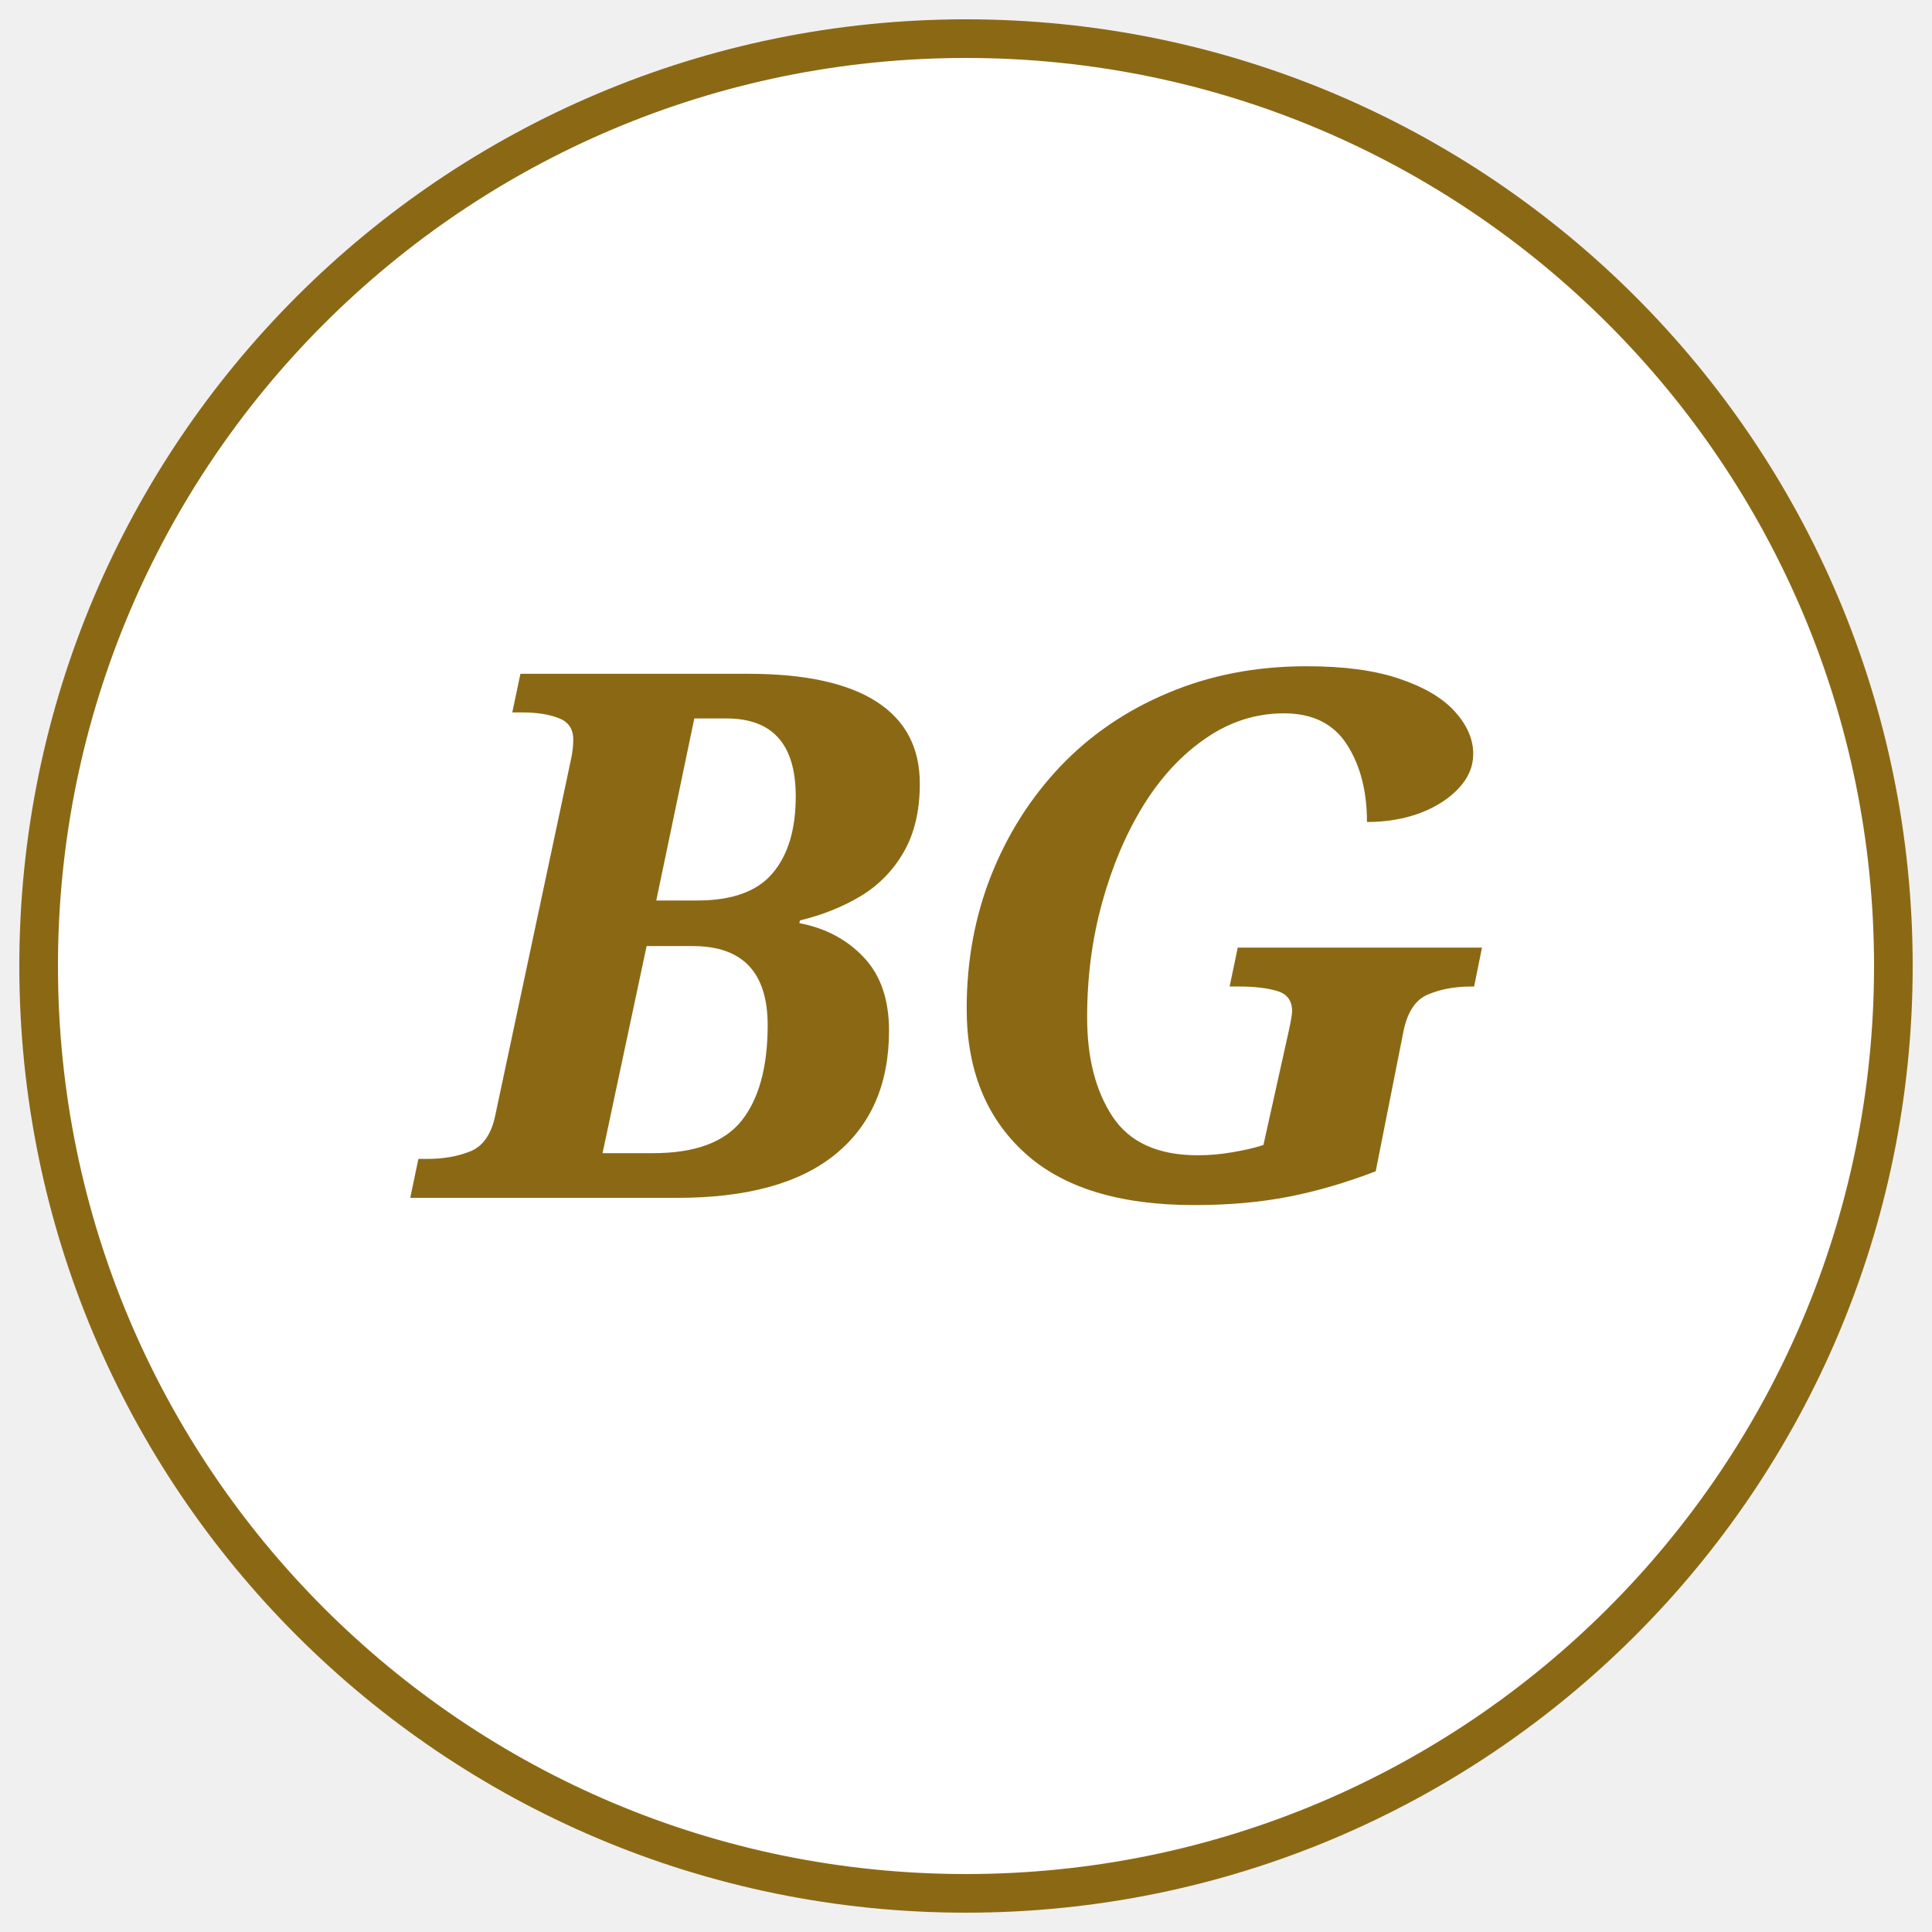
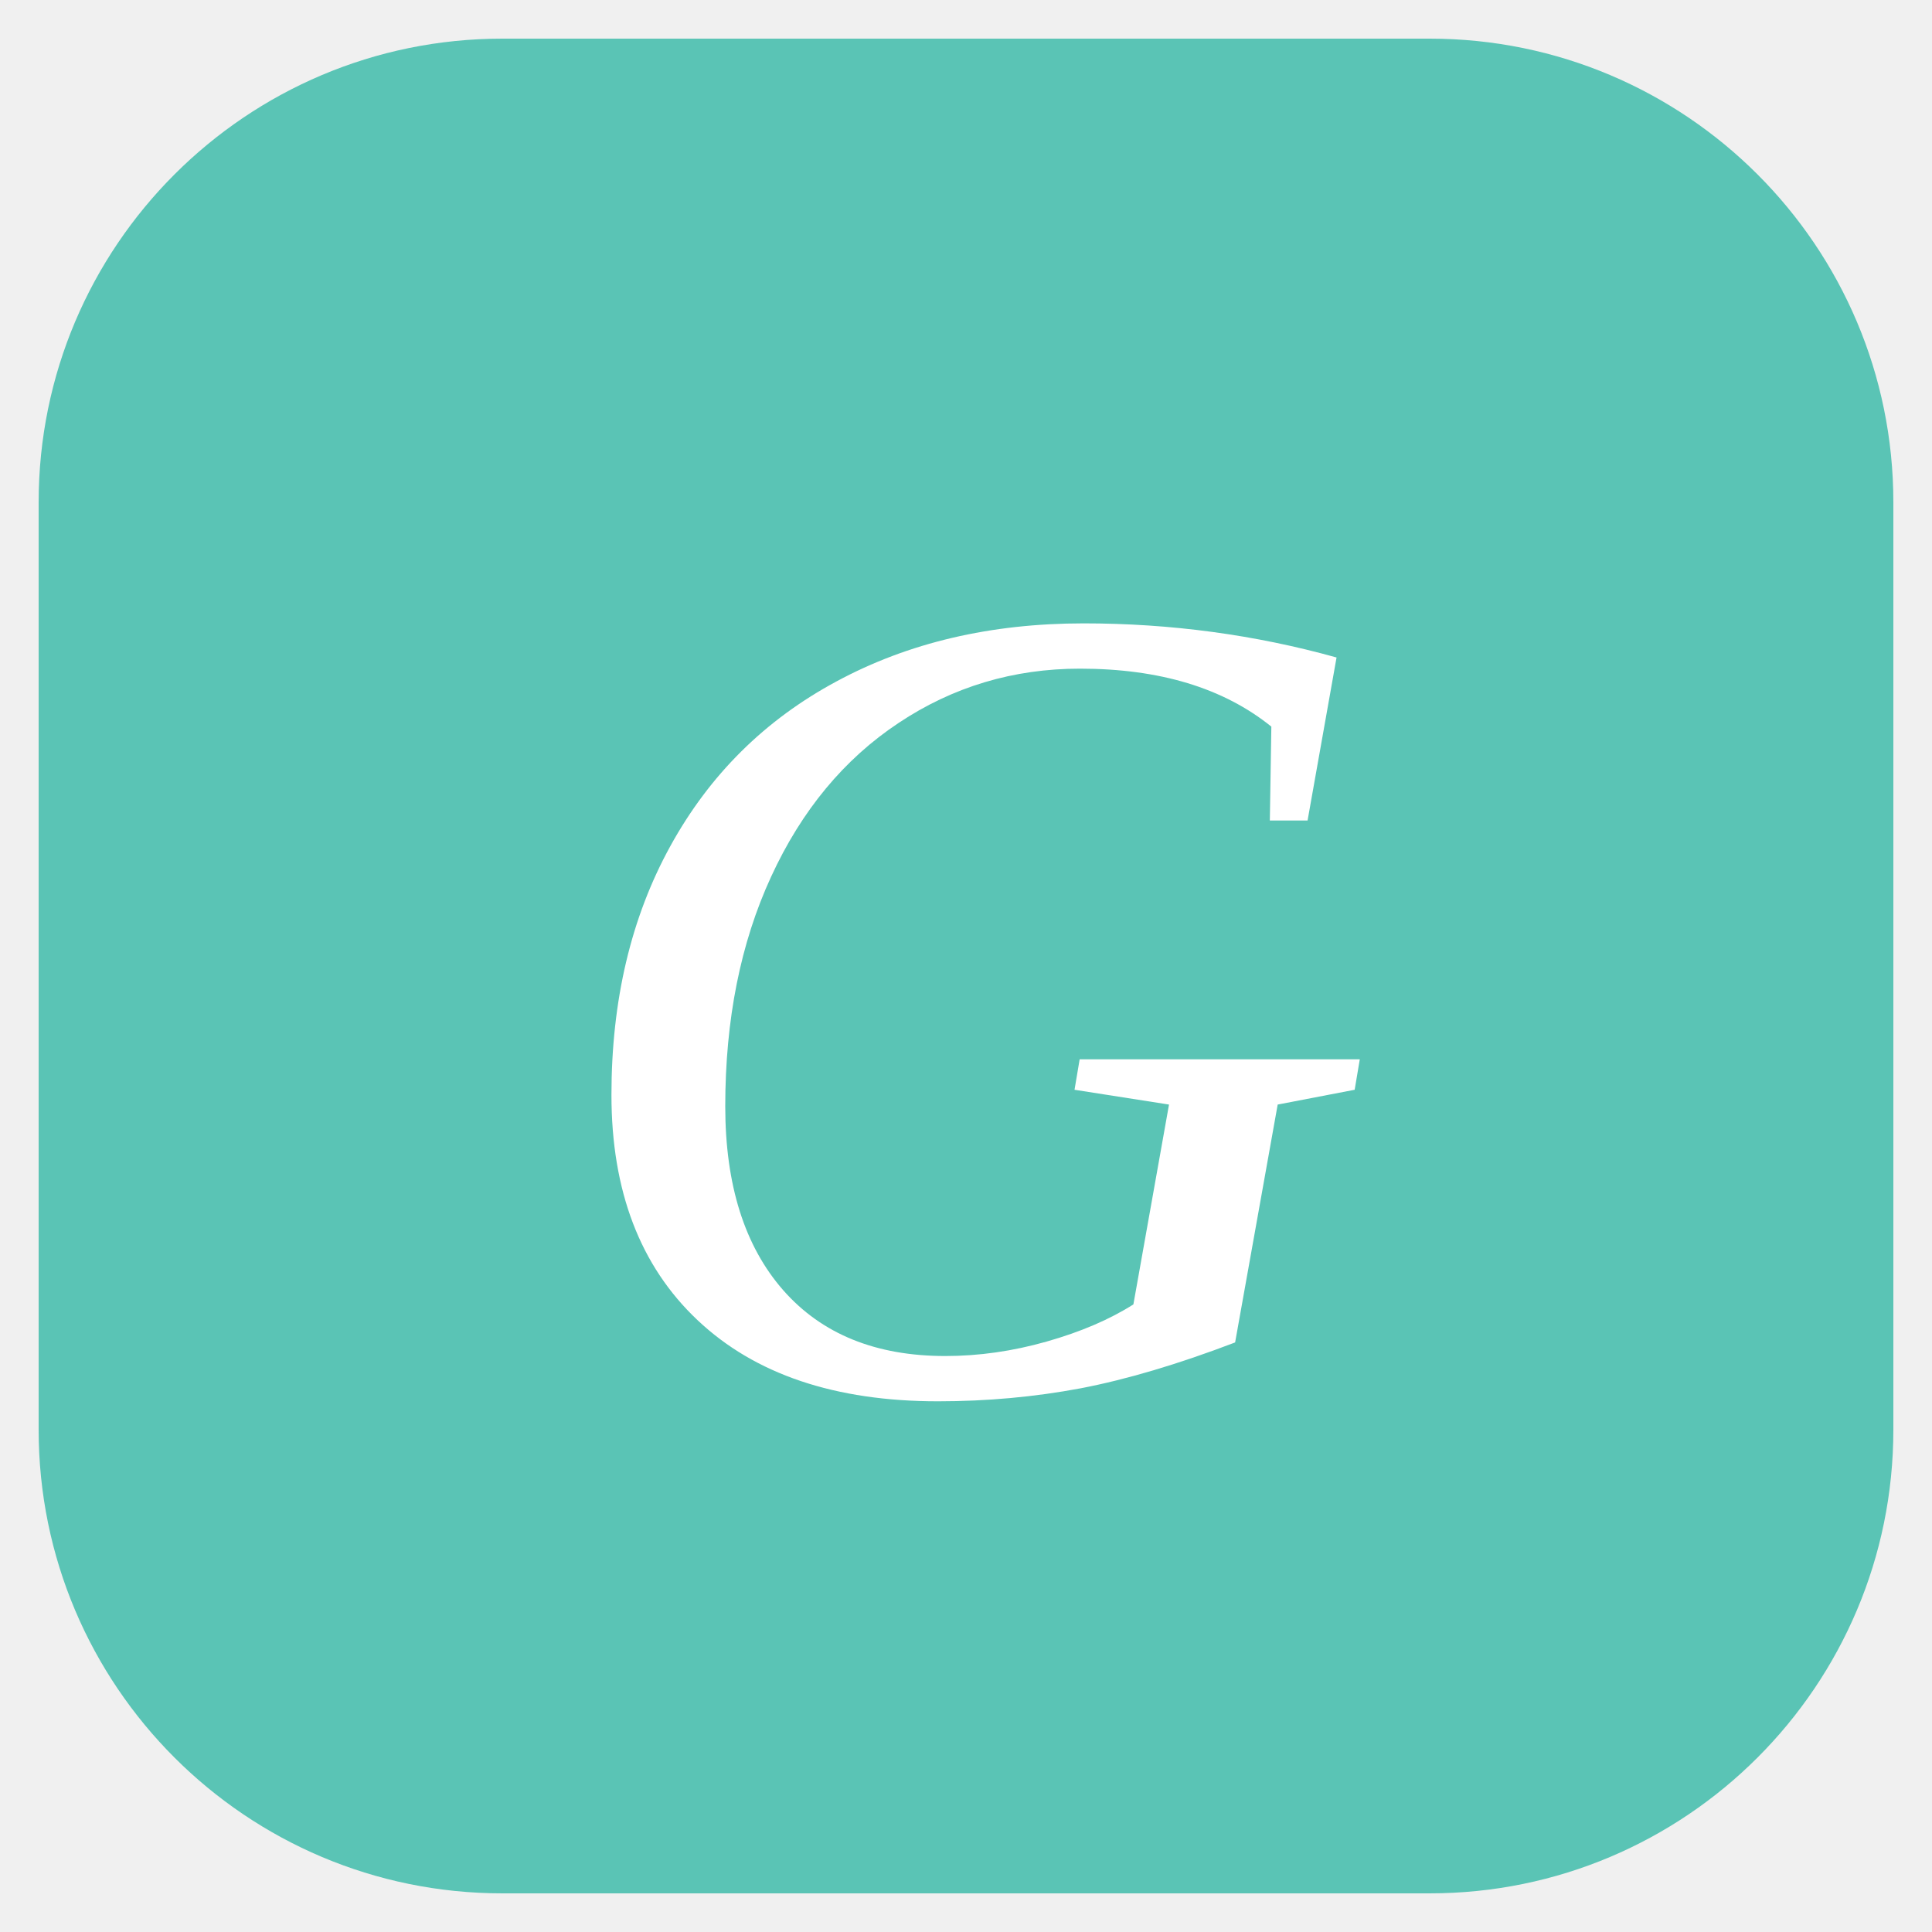
<svg xmlns="http://www.w3.org/2000/svg" viewBox="0 0 100 100">
-   <circle cx="50" cy="50" r="48" fill="white" stroke="#8B6914" stroke-width="2" />
-   <text x="50" y="62" font-family="Georgia, serif" font-size="38" font-weight="bold" font-style="italic" fill="#8B6914" text-anchor="middle">BG</text>
+   <rect x="2" y="2" width="96" height="96" rx="24" ry="24" fill="#5AC4B5" />
+   <text x="50" y="72" font-family="Georgia, 'Times New Roman', serif" font-size="60" font-weight="normal" font-style="italic" fill="white" text-anchor="middle">G</text>
</svg>
